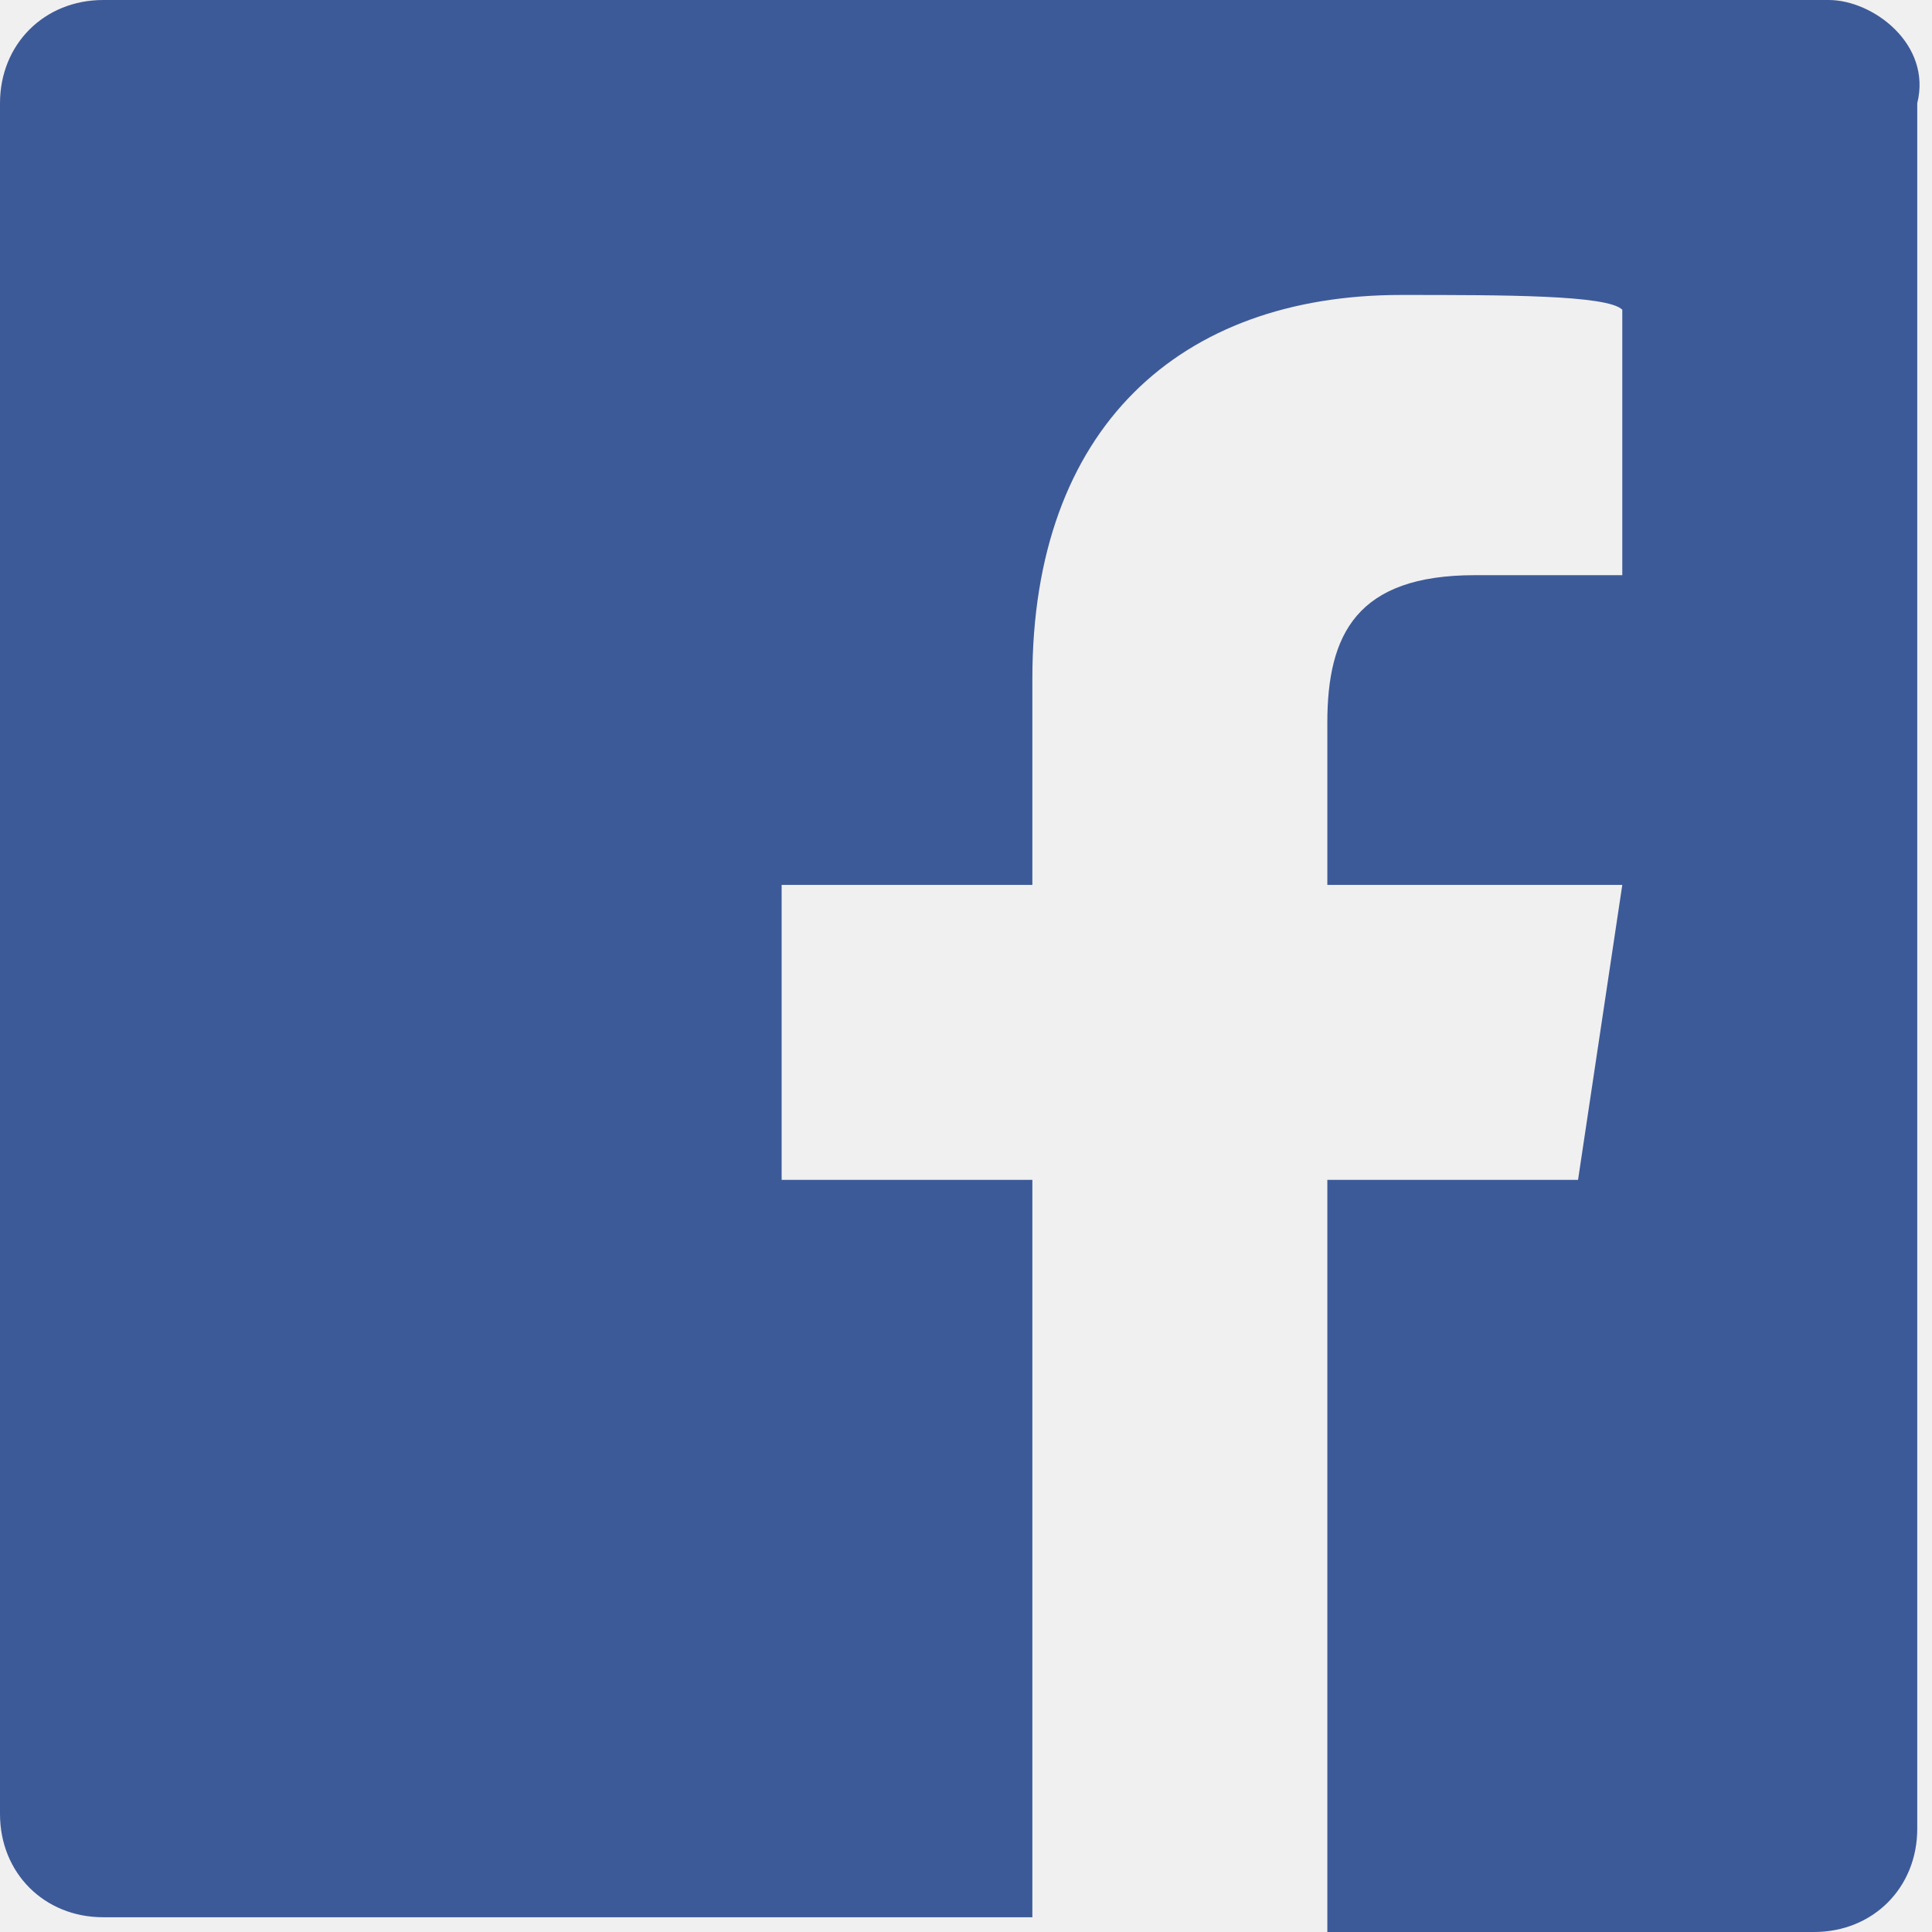
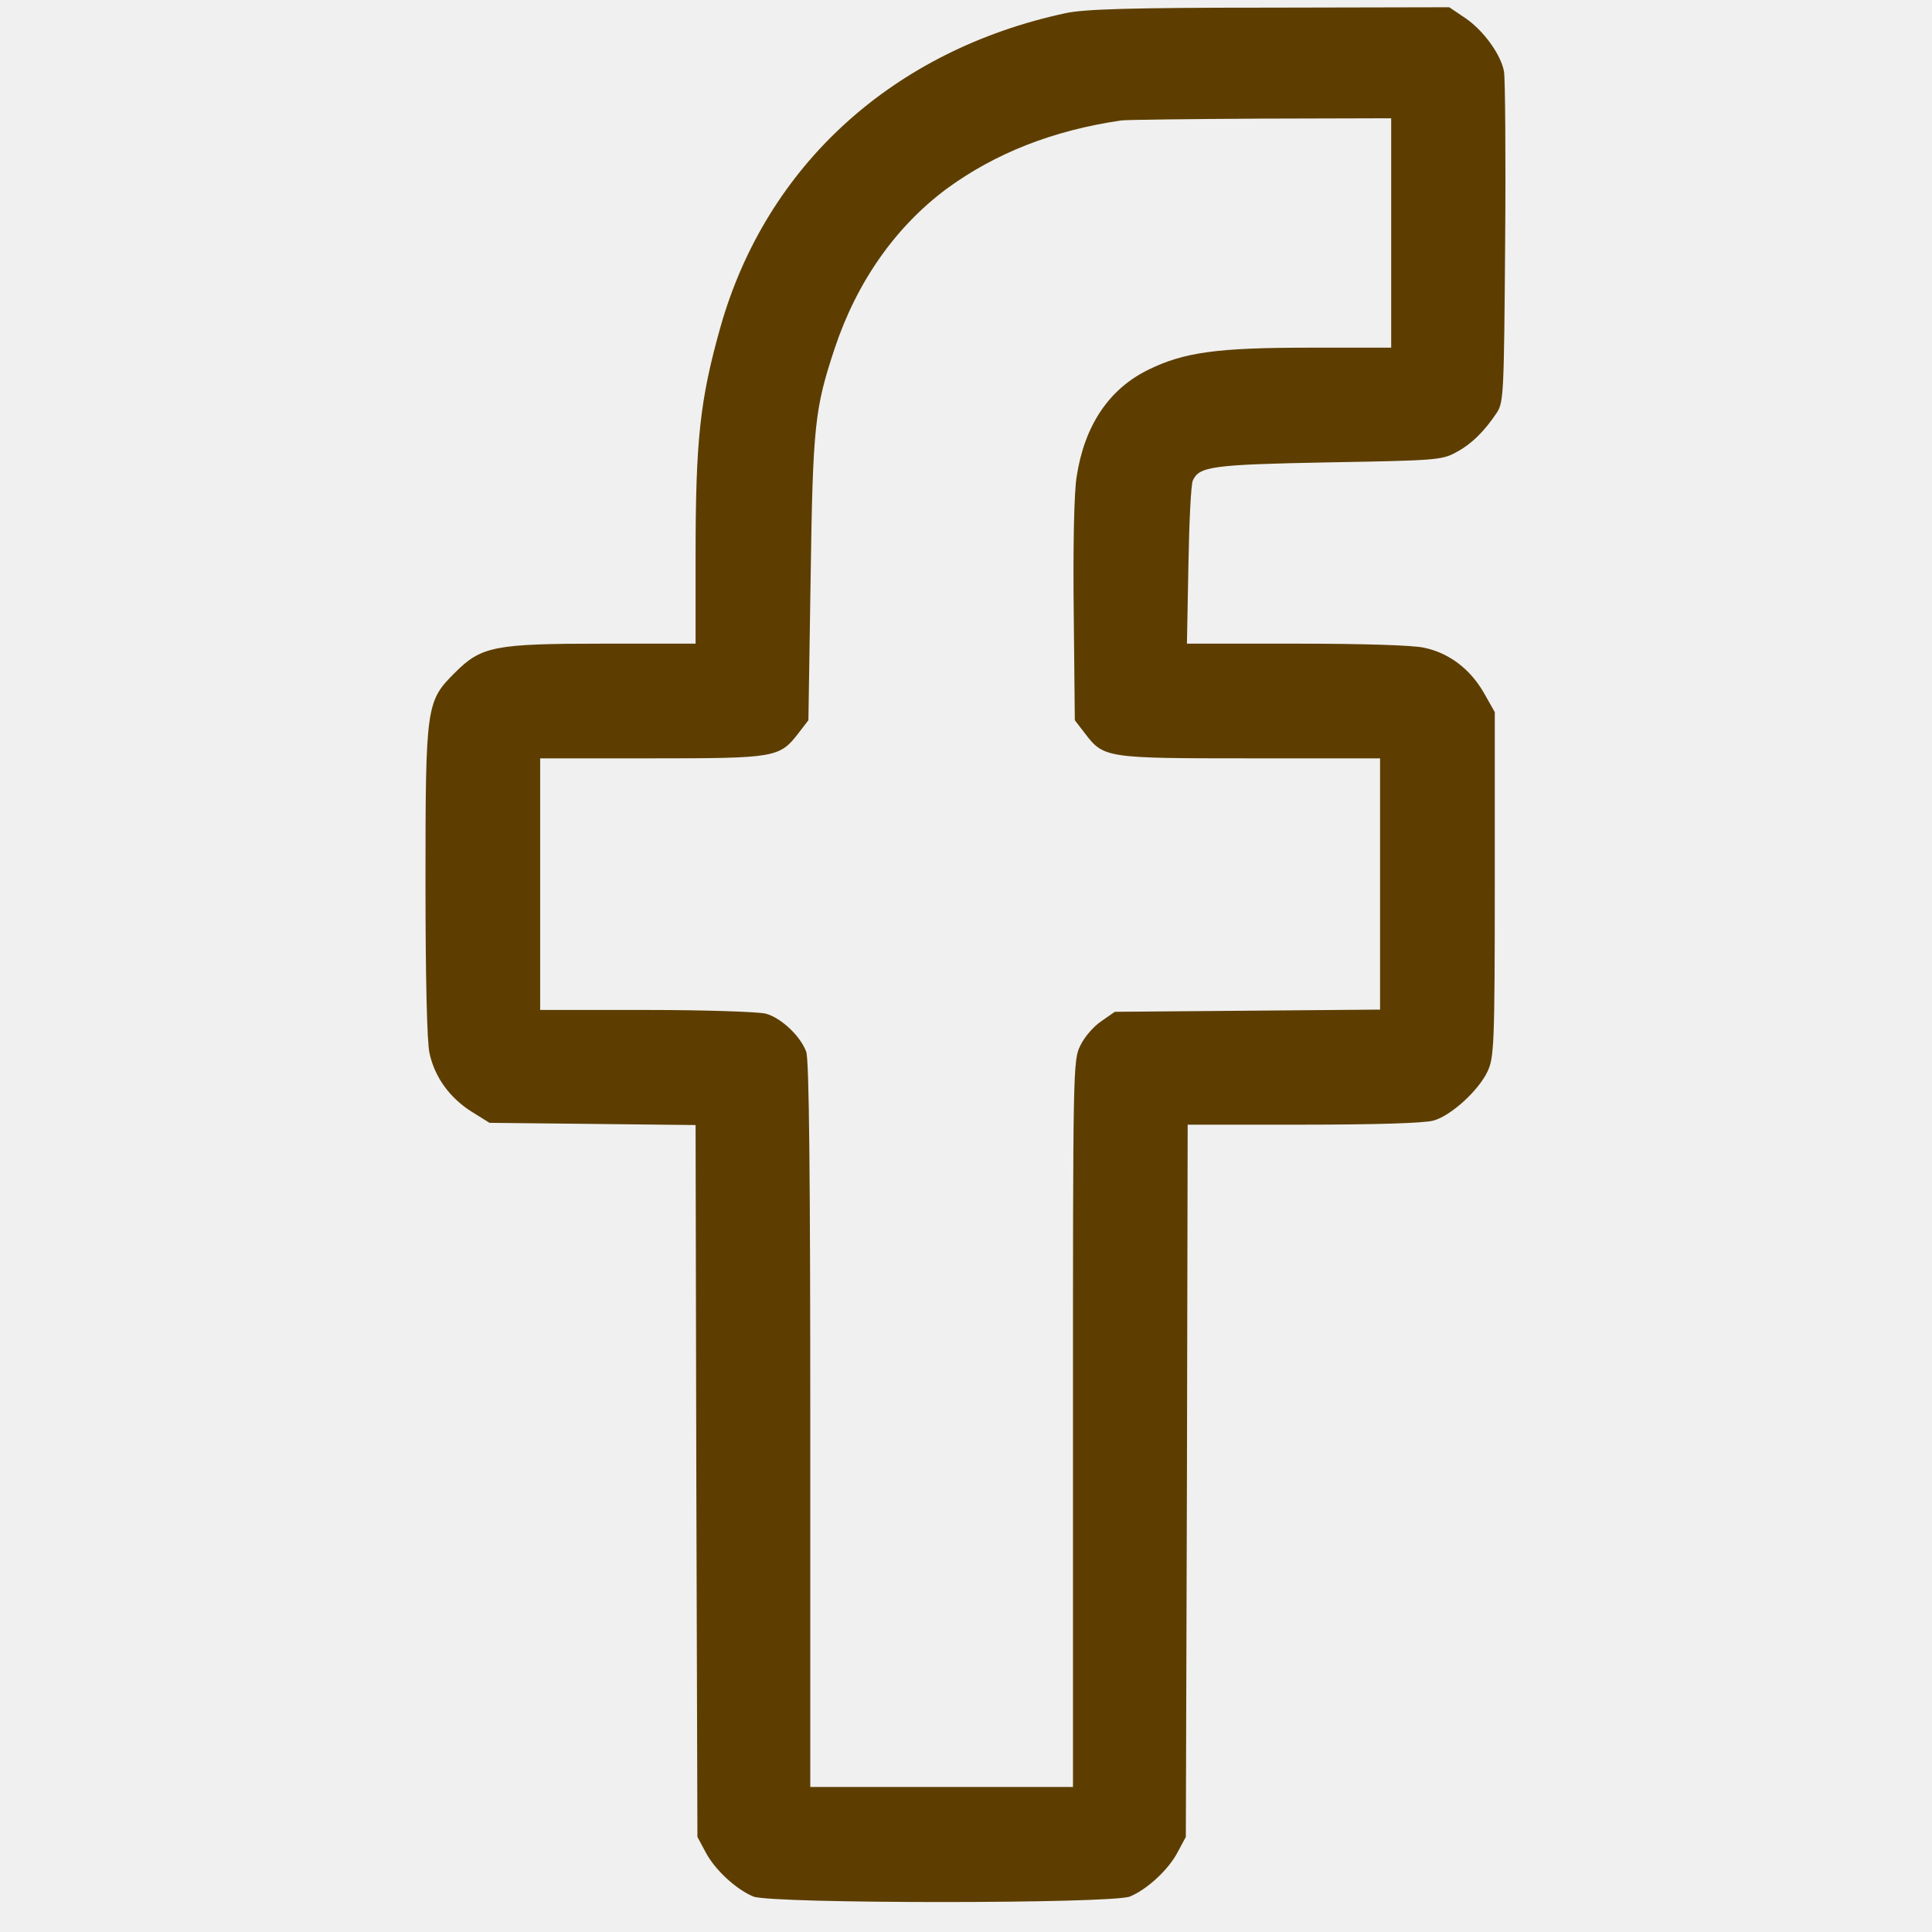
- <svg xmlns="http://www.w3.org/2000/svg" version="1.1" id="Layer_1" x="0px" y="0px" viewBox="0 0 13.1 13.1" style="enable-background:new 0 0 13.1 13.1;" xml:space="preserve">
-   <style type="text/css">
- 	.st0{fill:#3D5A98;}
- </style>
-   <path class="st0" d="M12.4,0H0.7C0.3,0,0,0.3,0,0.7v11.6c0,0.4,0.3,0.7,0.7,0.7H7V8H5.3V6H7V4.6C7,2.9,8,2,9.5,2  C10.2,2,10.9,2,11,2.1v1.8l-1,0c-0.8,0-1,0.4-1,1V6h2l-0.3,2H9v5.1h3.3c0.4,0,0.7-0.3,0.7-0.7V0.7C13.1,0.3,12.7,0,12.4,0z" />
+ <svg xmlns="http://www.w3.org/2000/svg" width="24" height="24 " viewBox="0 0 65 65" fill="none" style="display: flex; justify-content: center;">
+   <g clip-path="url(#clip0_2690_16455)">
+     <path d="M35.85 0.443C30.049 1.688 25.779 5.56 24.236 11.012C23.551 13.452 23.402 14.784 23.402 18.73V21.655H20.315C16.617 21.655 16.194 21.742 15.298 22.639C14.339 23.597 14.315 23.734 14.315 29.697C14.315 32.834 14.364 35.075 14.451 35.436C14.626 36.245 15.136 36.942 15.87 37.403L16.468 37.776L19.929 37.813L23.402 37.851L23.427 49.826L23.464 61.801L23.738 62.312C24.049 62.909 24.771 63.569 25.344 63.806C25.954 64.054 37.406 64.054 38.016 63.806C38.589 63.569 39.311 62.909 39.622 62.312L39.896 61.801L39.933 49.813L39.958 37.838H43.854C46.232 37.838 47.925 37.788 48.224 37.701C48.821 37.539 49.755 36.681 50.054 36.033C50.265 35.573 50.29 35.087 50.29 29.747V23.958L49.917 23.299C49.456 22.502 48.747 21.967 47.913 21.792C47.551 21.705 45.759 21.655 43.618 21.655H39.933L39.983 19.004C40.008 17.56 40.07 16.278 40.132 16.166C40.344 15.693 40.78 15.63 44.688 15.556C48.273 15.493 48.51 15.481 48.983 15.22C49.506 14.946 49.954 14.498 50.365 13.875C50.589 13.527 50.601 13.191 50.639 8.149C50.664 5.199 50.639 2.622 50.601 2.41C50.502 1.838 49.904 1.016 49.294 0.605L48.759 0.244L42.709 0.257C38.029 0.257 36.472 0.307 35.85 0.443ZM46.805 7.838V11.697H44.078C40.966 11.697 39.834 11.846 38.626 12.444C37.306 13.091 36.485 14.323 36.224 16.029C36.136 16.527 36.099 18.394 36.124 20.547L36.161 24.232L36.497 24.668C37.132 25.502 37.194 25.514 42.062 25.514H46.431V29.747V33.967L41.975 34.004L37.506 34.041L37.058 34.353C36.796 34.527 36.485 34.888 36.348 35.174C36.099 35.66 36.099 35.959 36.099 47.897V60.121H31.68H27.261V47.934C27.261 39.631 27.223 35.622 27.124 35.386C26.937 34.863 26.277 34.241 25.767 34.104C25.53 34.041 23.725 33.979 21.759 33.979H18.173V29.747V25.514H21.92C26.103 25.514 26.227 25.489 26.862 24.668L27.198 24.232L27.273 19.427C27.348 14.298 27.41 13.751 28.082 11.722C28.829 9.481 30.124 7.639 31.842 6.356C33.472 5.161 35.414 4.39 37.717 4.053C37.892 4.029 40.008 4.004 42.423 3.991L46.805 3.979V7.838Z" fill="#5D3E00" />
+   </g>
+   <defs>
+     <clipPath id="clip0_2690_16455">
+       <rect width="63.736" height="63.86" fill="white" transform="translate(0.621094 0.25)" />
+     </clipPath>
+   </defs>
</svg>
